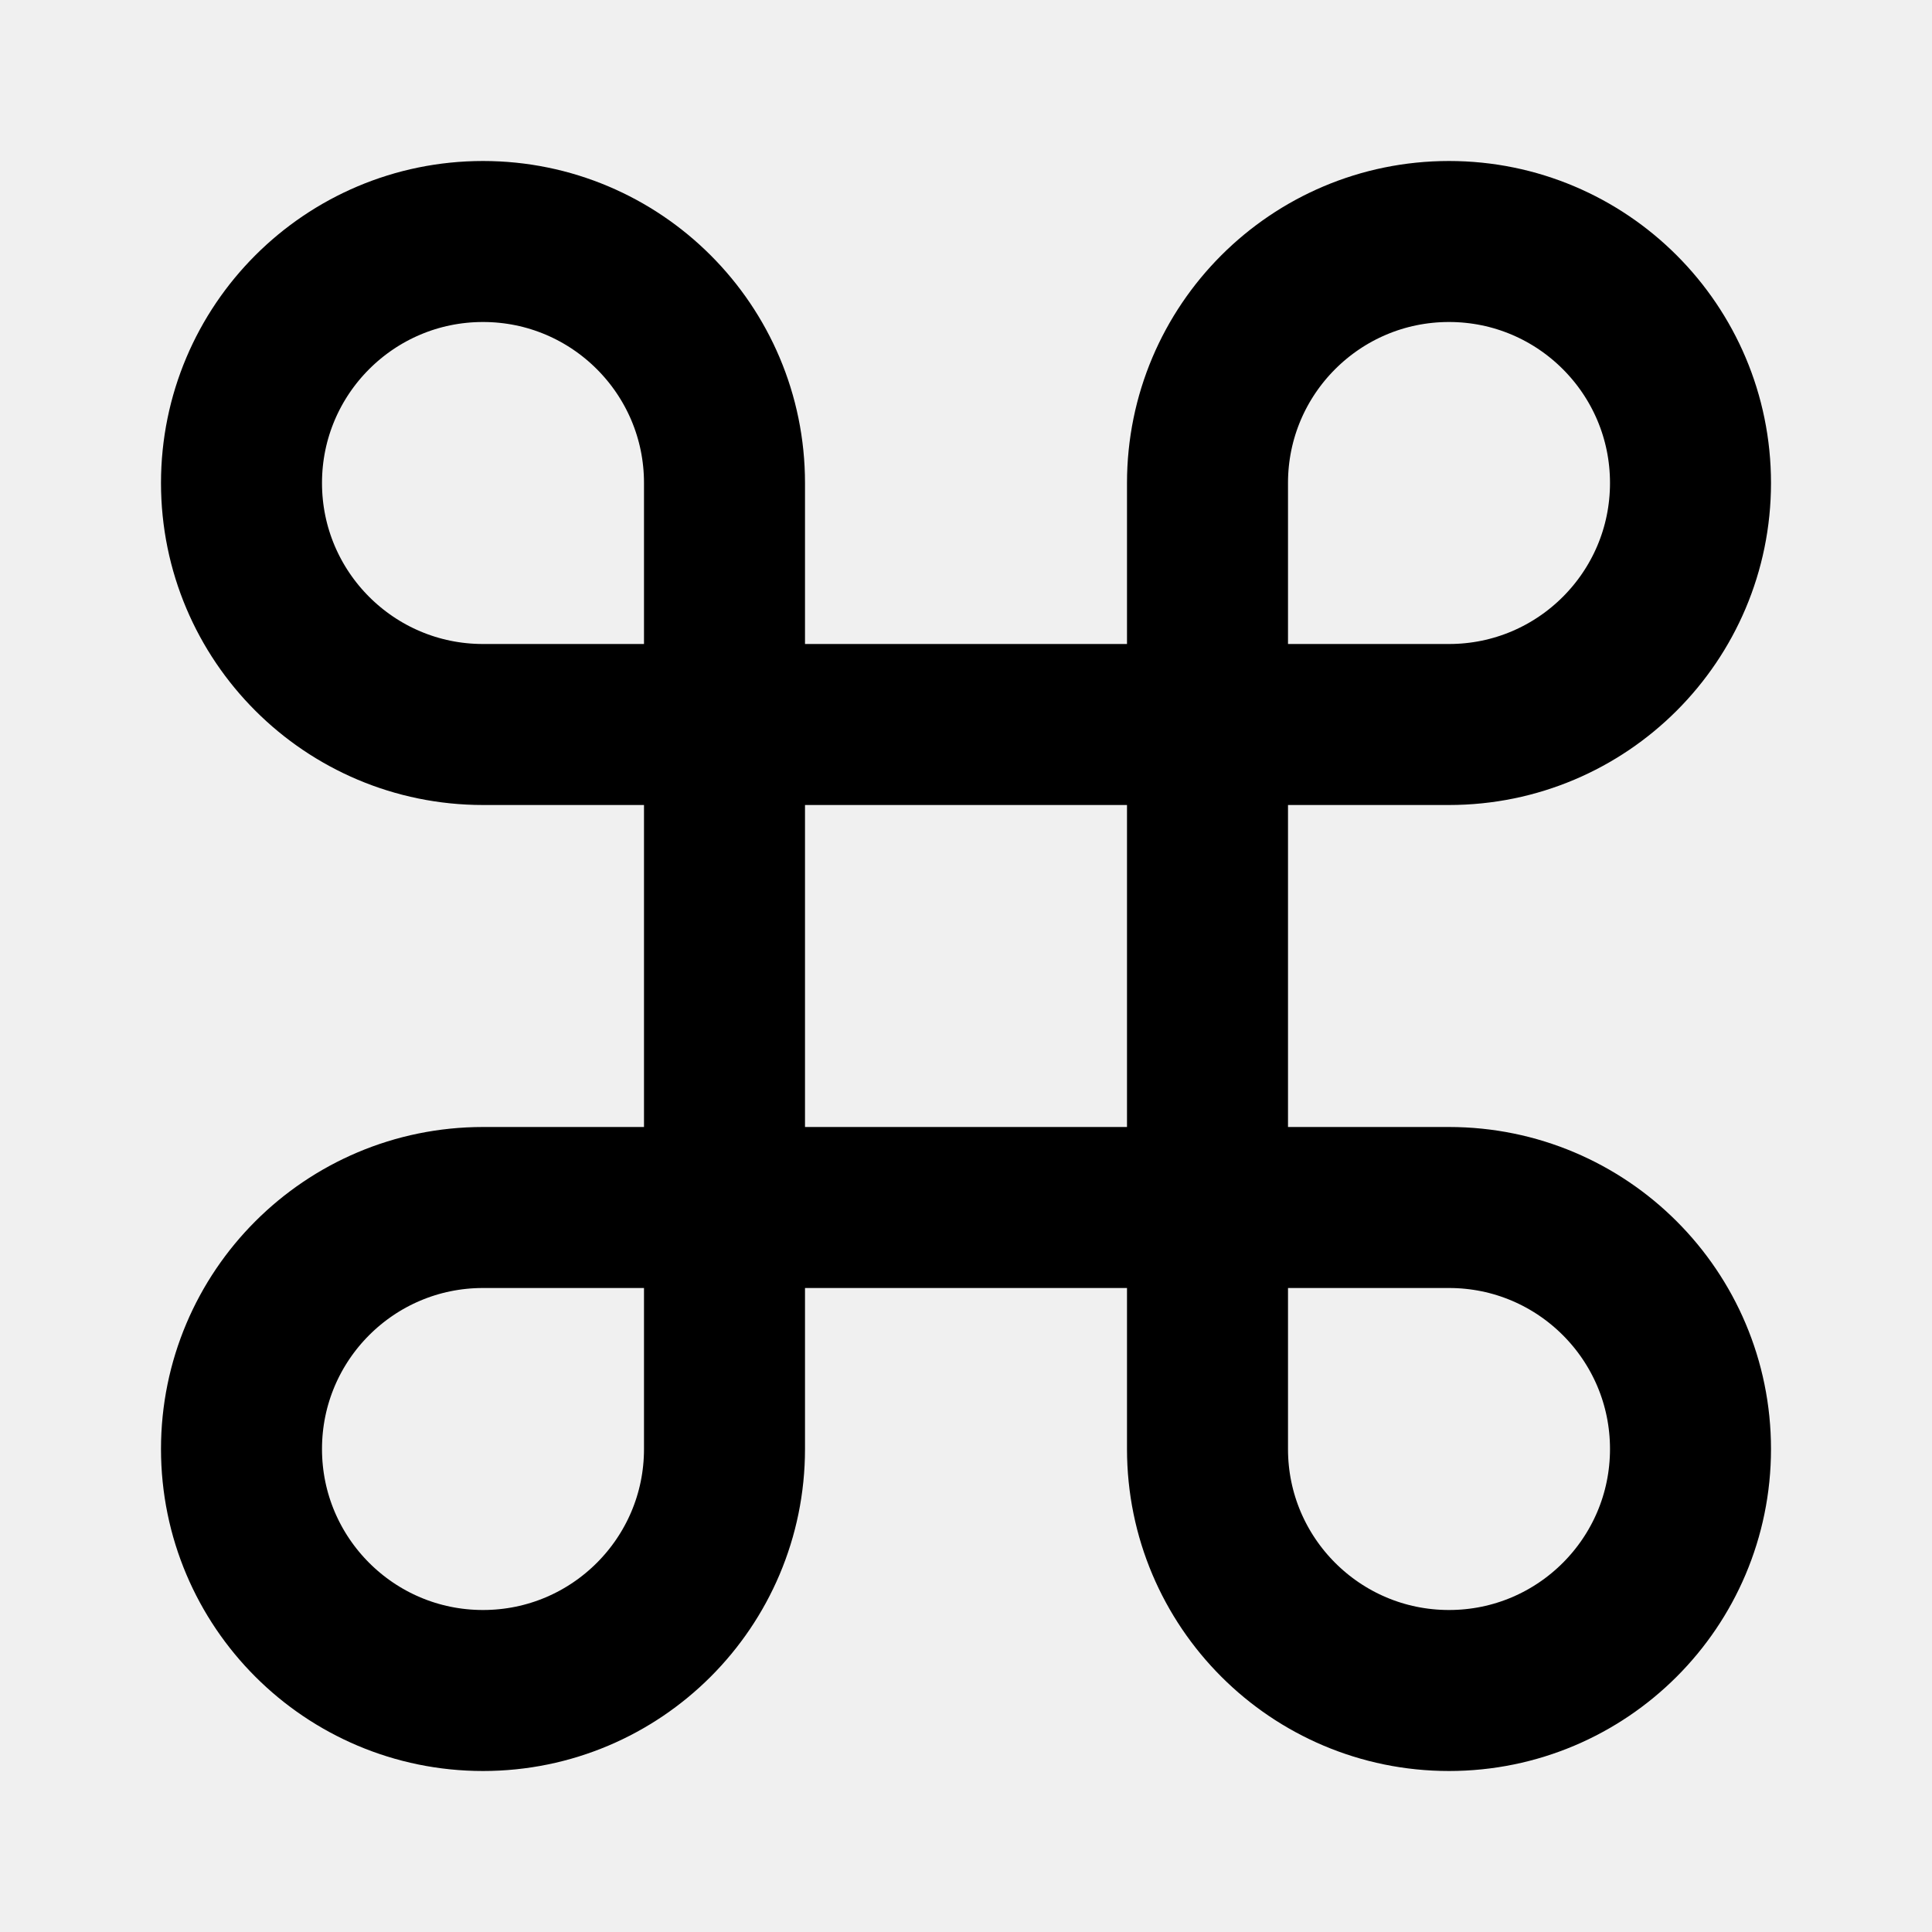
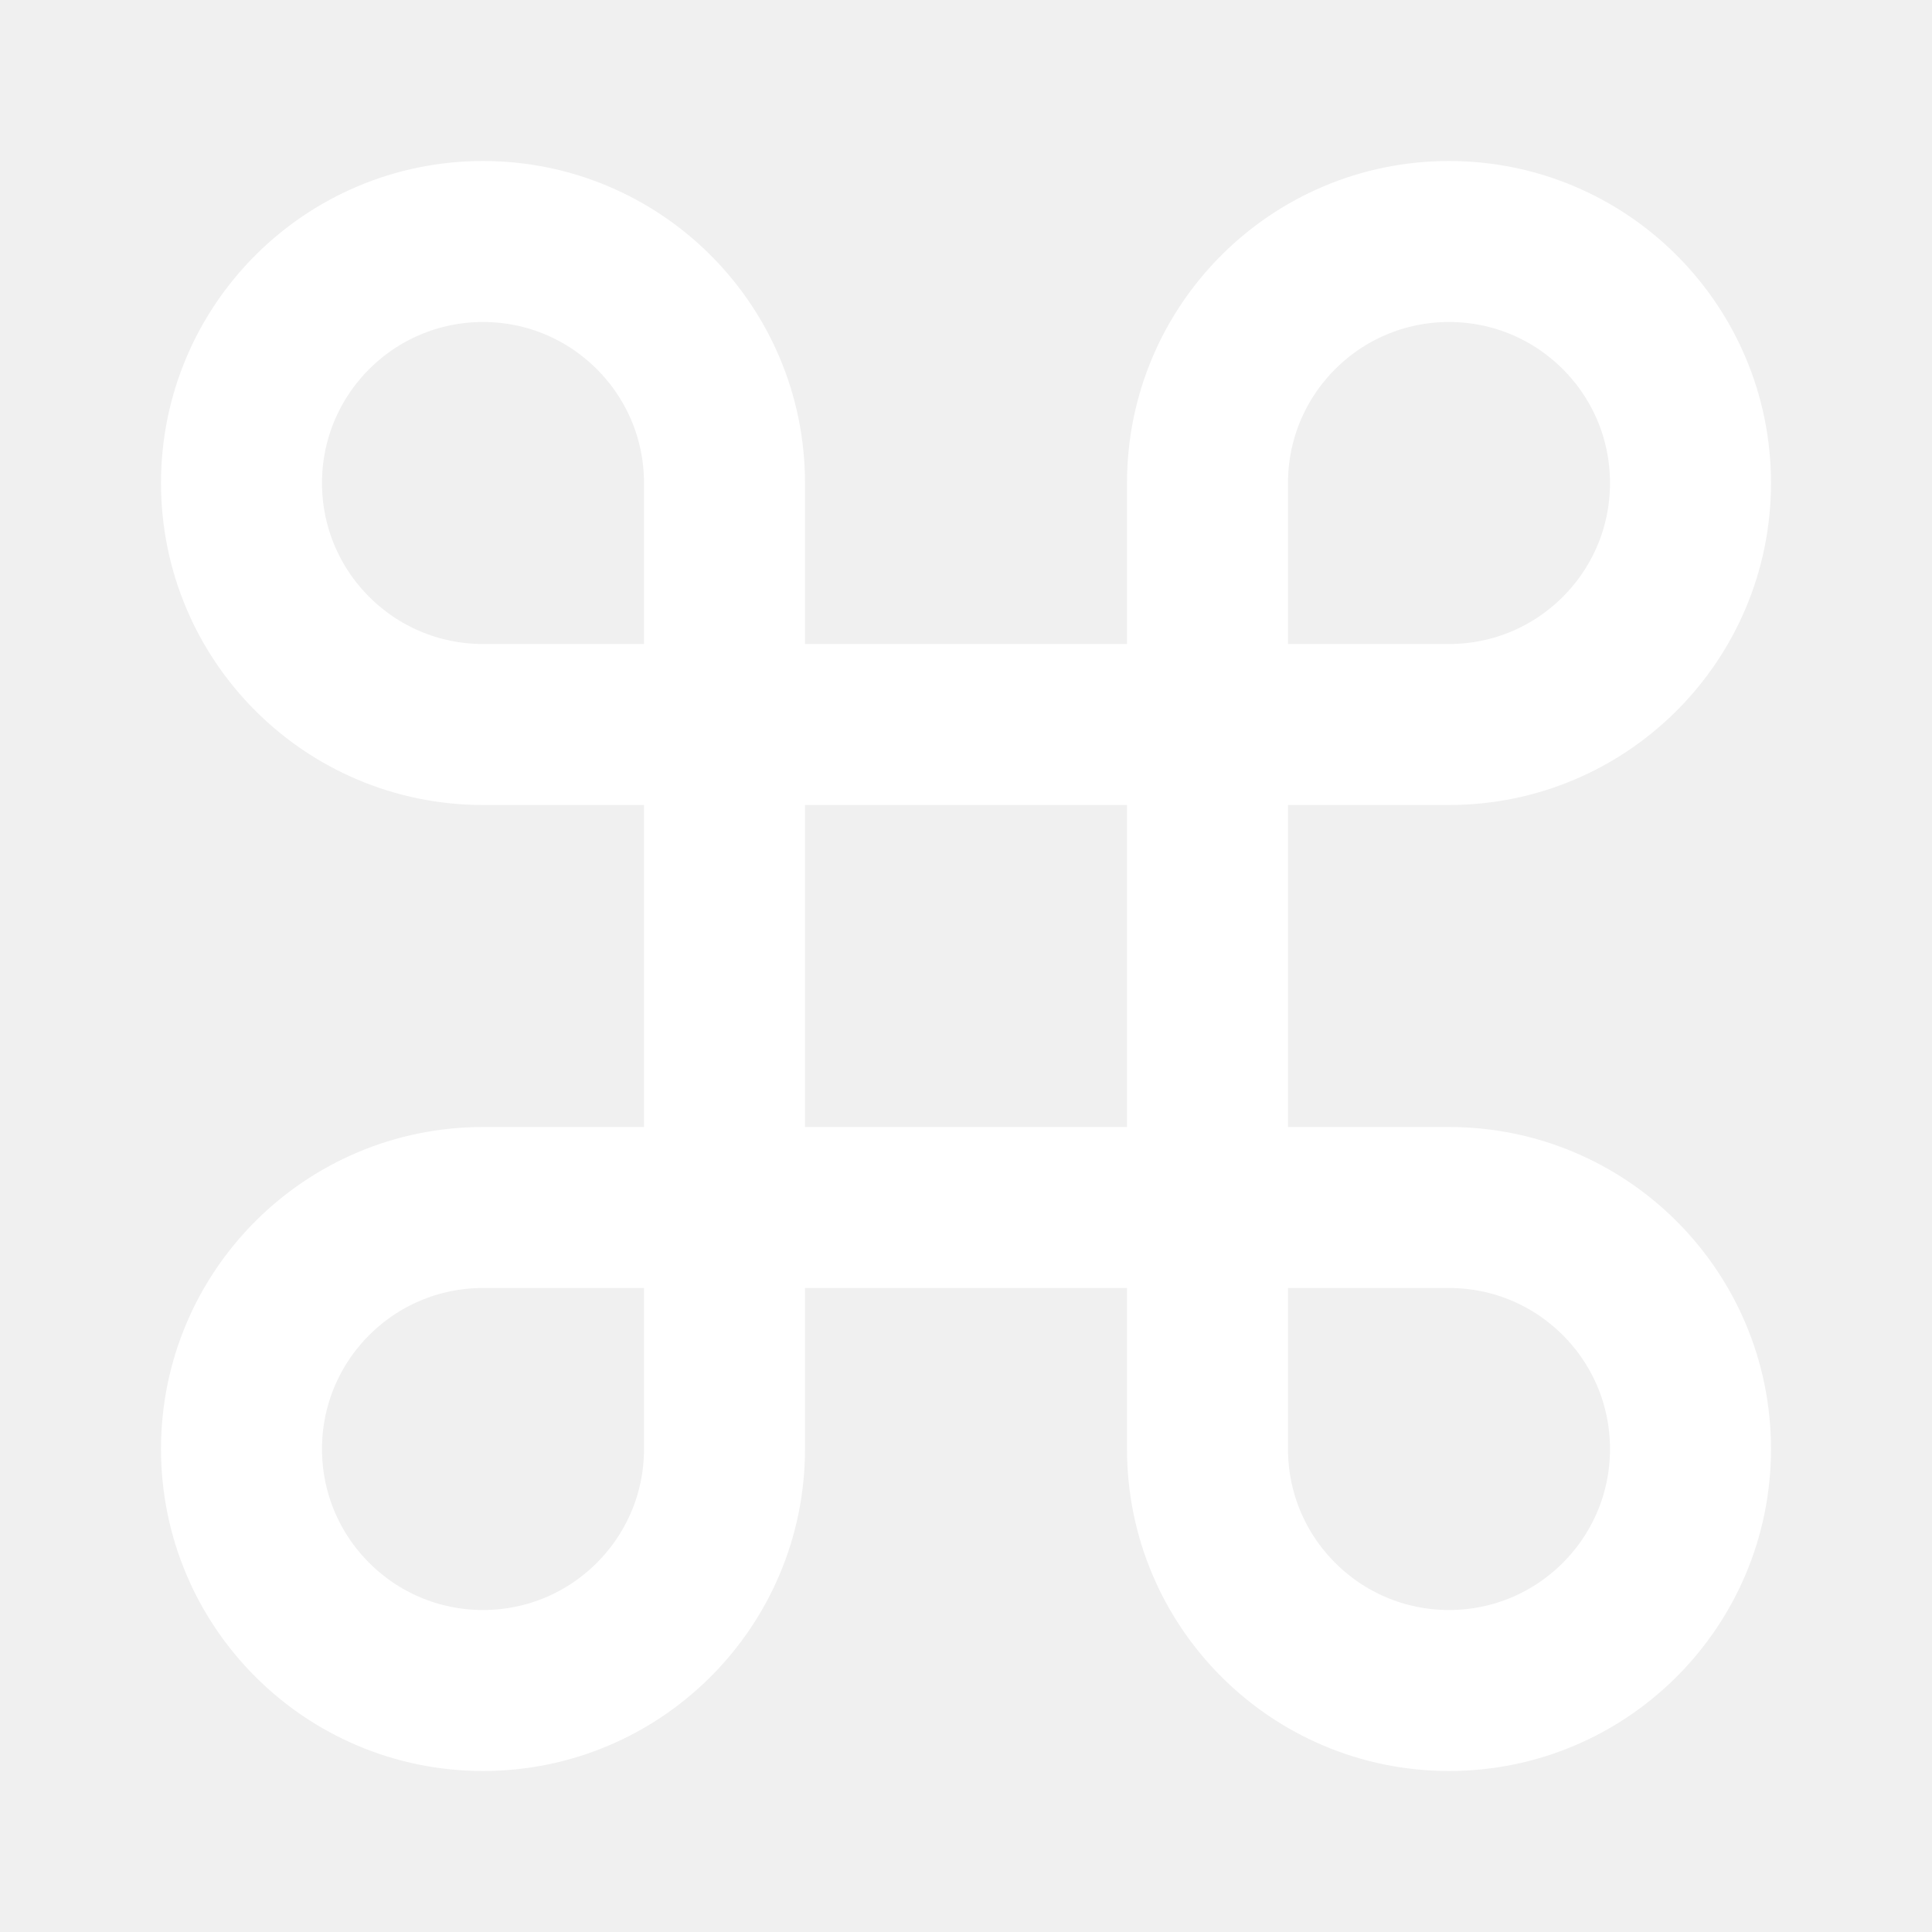
- <svg xmlns="http://www.w3.org/2000/svg" width="24" height="24" viewBox="0 0 24 24" fill="none" stroke="currentColor" stroke-width="2" stroke-linecap="round" stroke-linejoin="round" class="feather feather-command">
+ <svg xmlns="http://www.w3.org/2000/svg" width="24" height="24" viewBox="0 0 24 24" fill="none" stroke="#fff" stroke-width="2" stroke-linecap="round" stroke-linejoin="round" class="feather feather-command">
  <path d="M18 3a3 3 0 0 0-3 3v12a3 3 0 0 0 3 3 3 3 0 0 0 3-3 3 3 0 0 0-3-3H6a3 3 0 0 0-3 3 3 3 0 0 0 3 3 3 3 0 0 0 3-3V6a3 3 0 0 0-3-3 3 3 0 0 0-3 3 3 3 0 0 0 3 3h12a3 3 0 0 0 3-3 3 3 0 0 0-3-3z" />
</svg>
